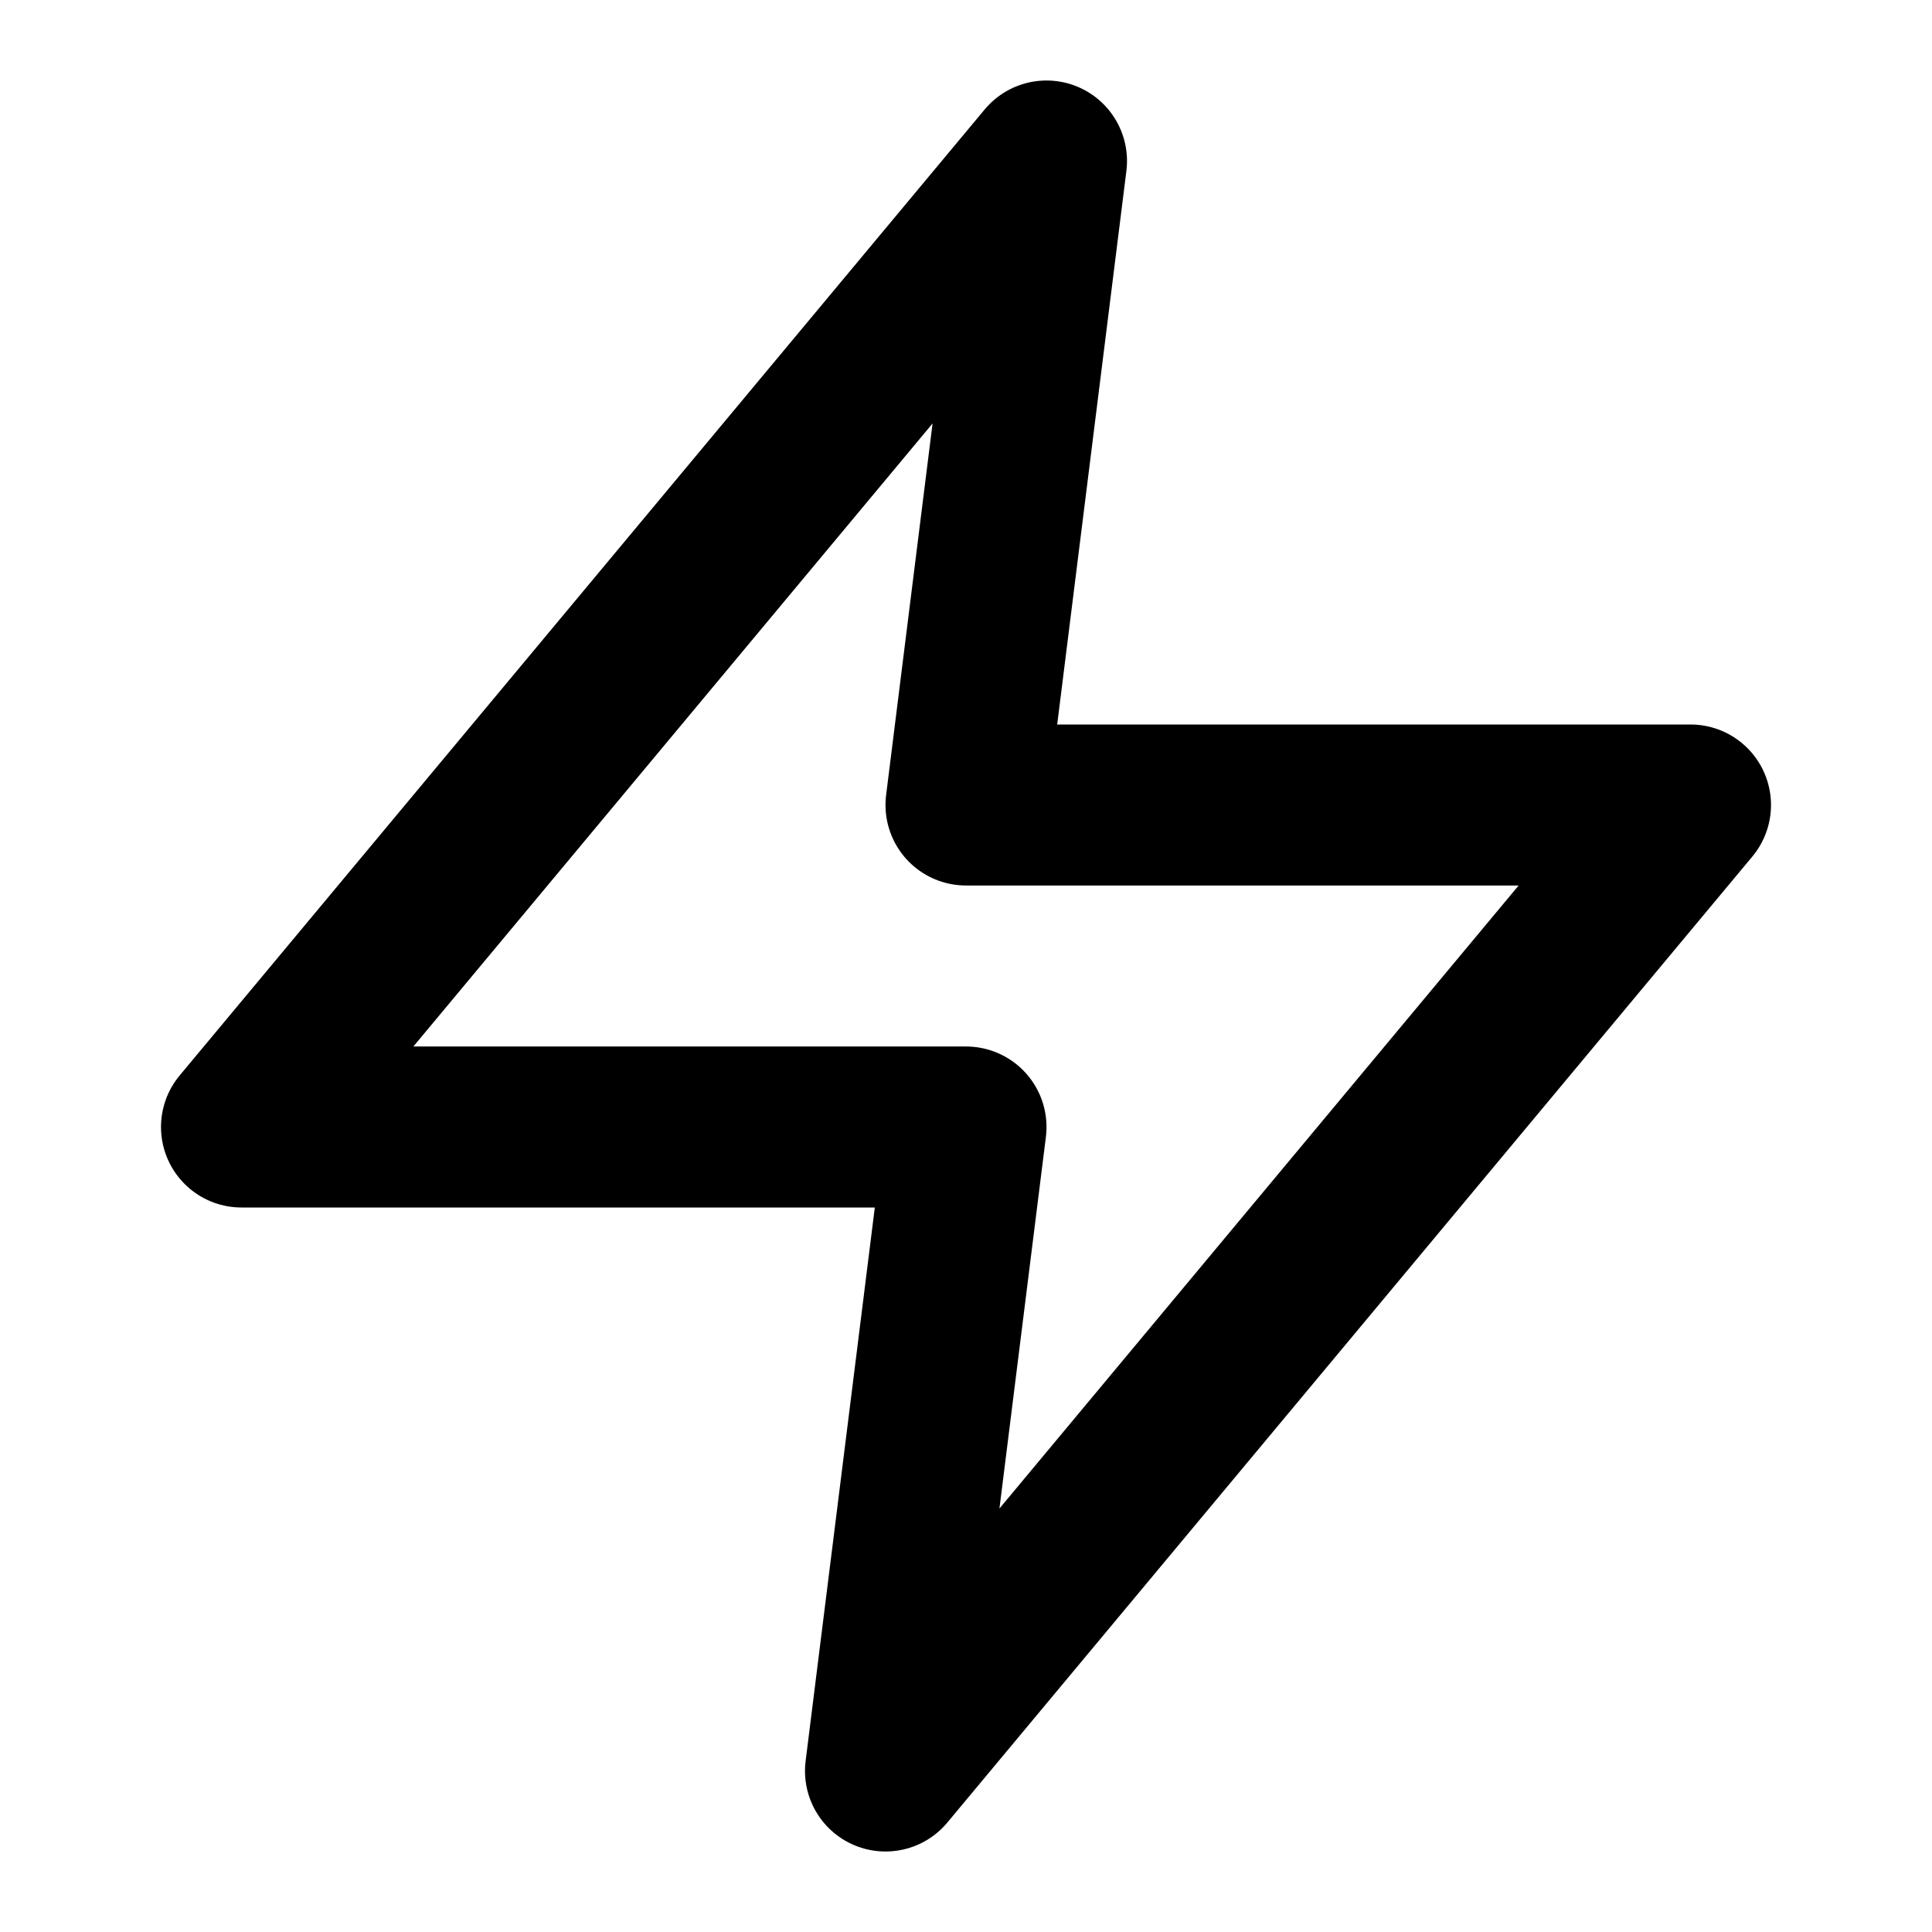
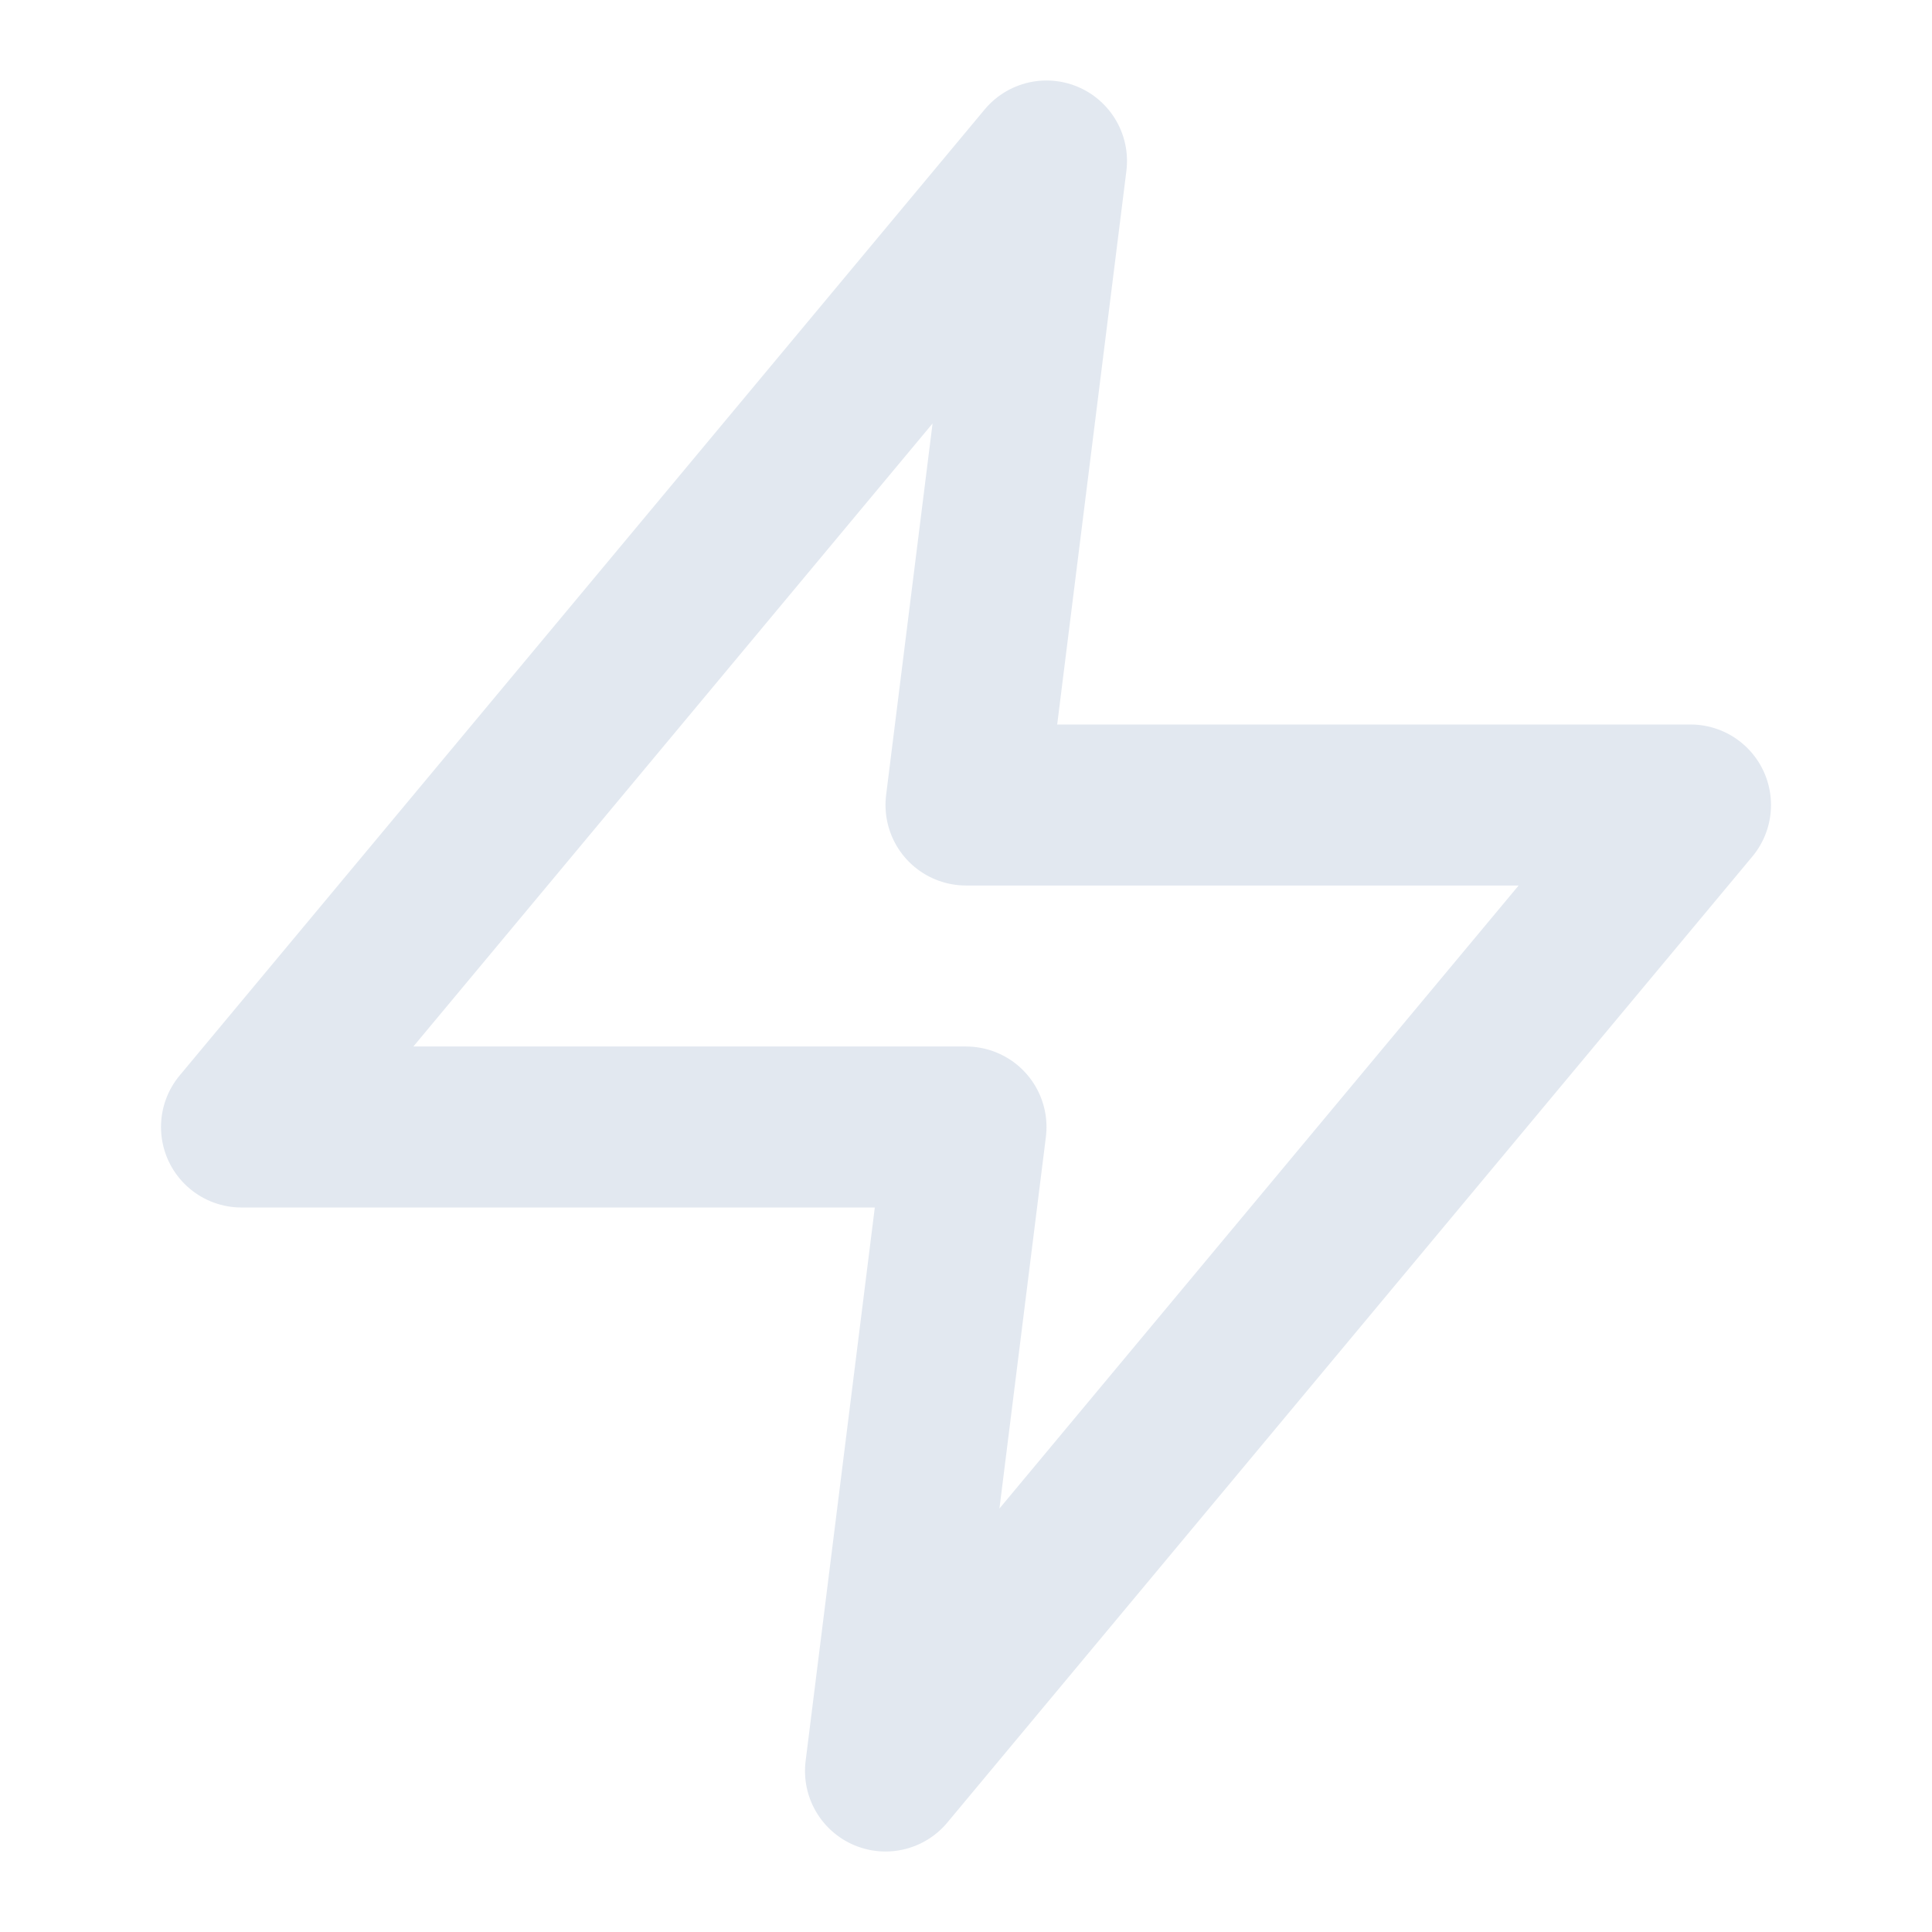
- <svg xmlns="http://www.w3.org/2000/svg" viewBox="0 0 24 24" fill="none" stroke="currentColor" stroke-width="2" stroke-linecap="round" stroke-linejoin="round">
+ <svg xmlns="http://www.w3.org/2000/svg" viewBox="0 0 24 24" fill="none" stroke="#e2e8f0" stroke-width="2" stroke-linecap="round" stroke-linejoin="round">
  <polygon points="13 2 3 14 12 14 11 22 21 10 12 10 13 2" />
</svg>
